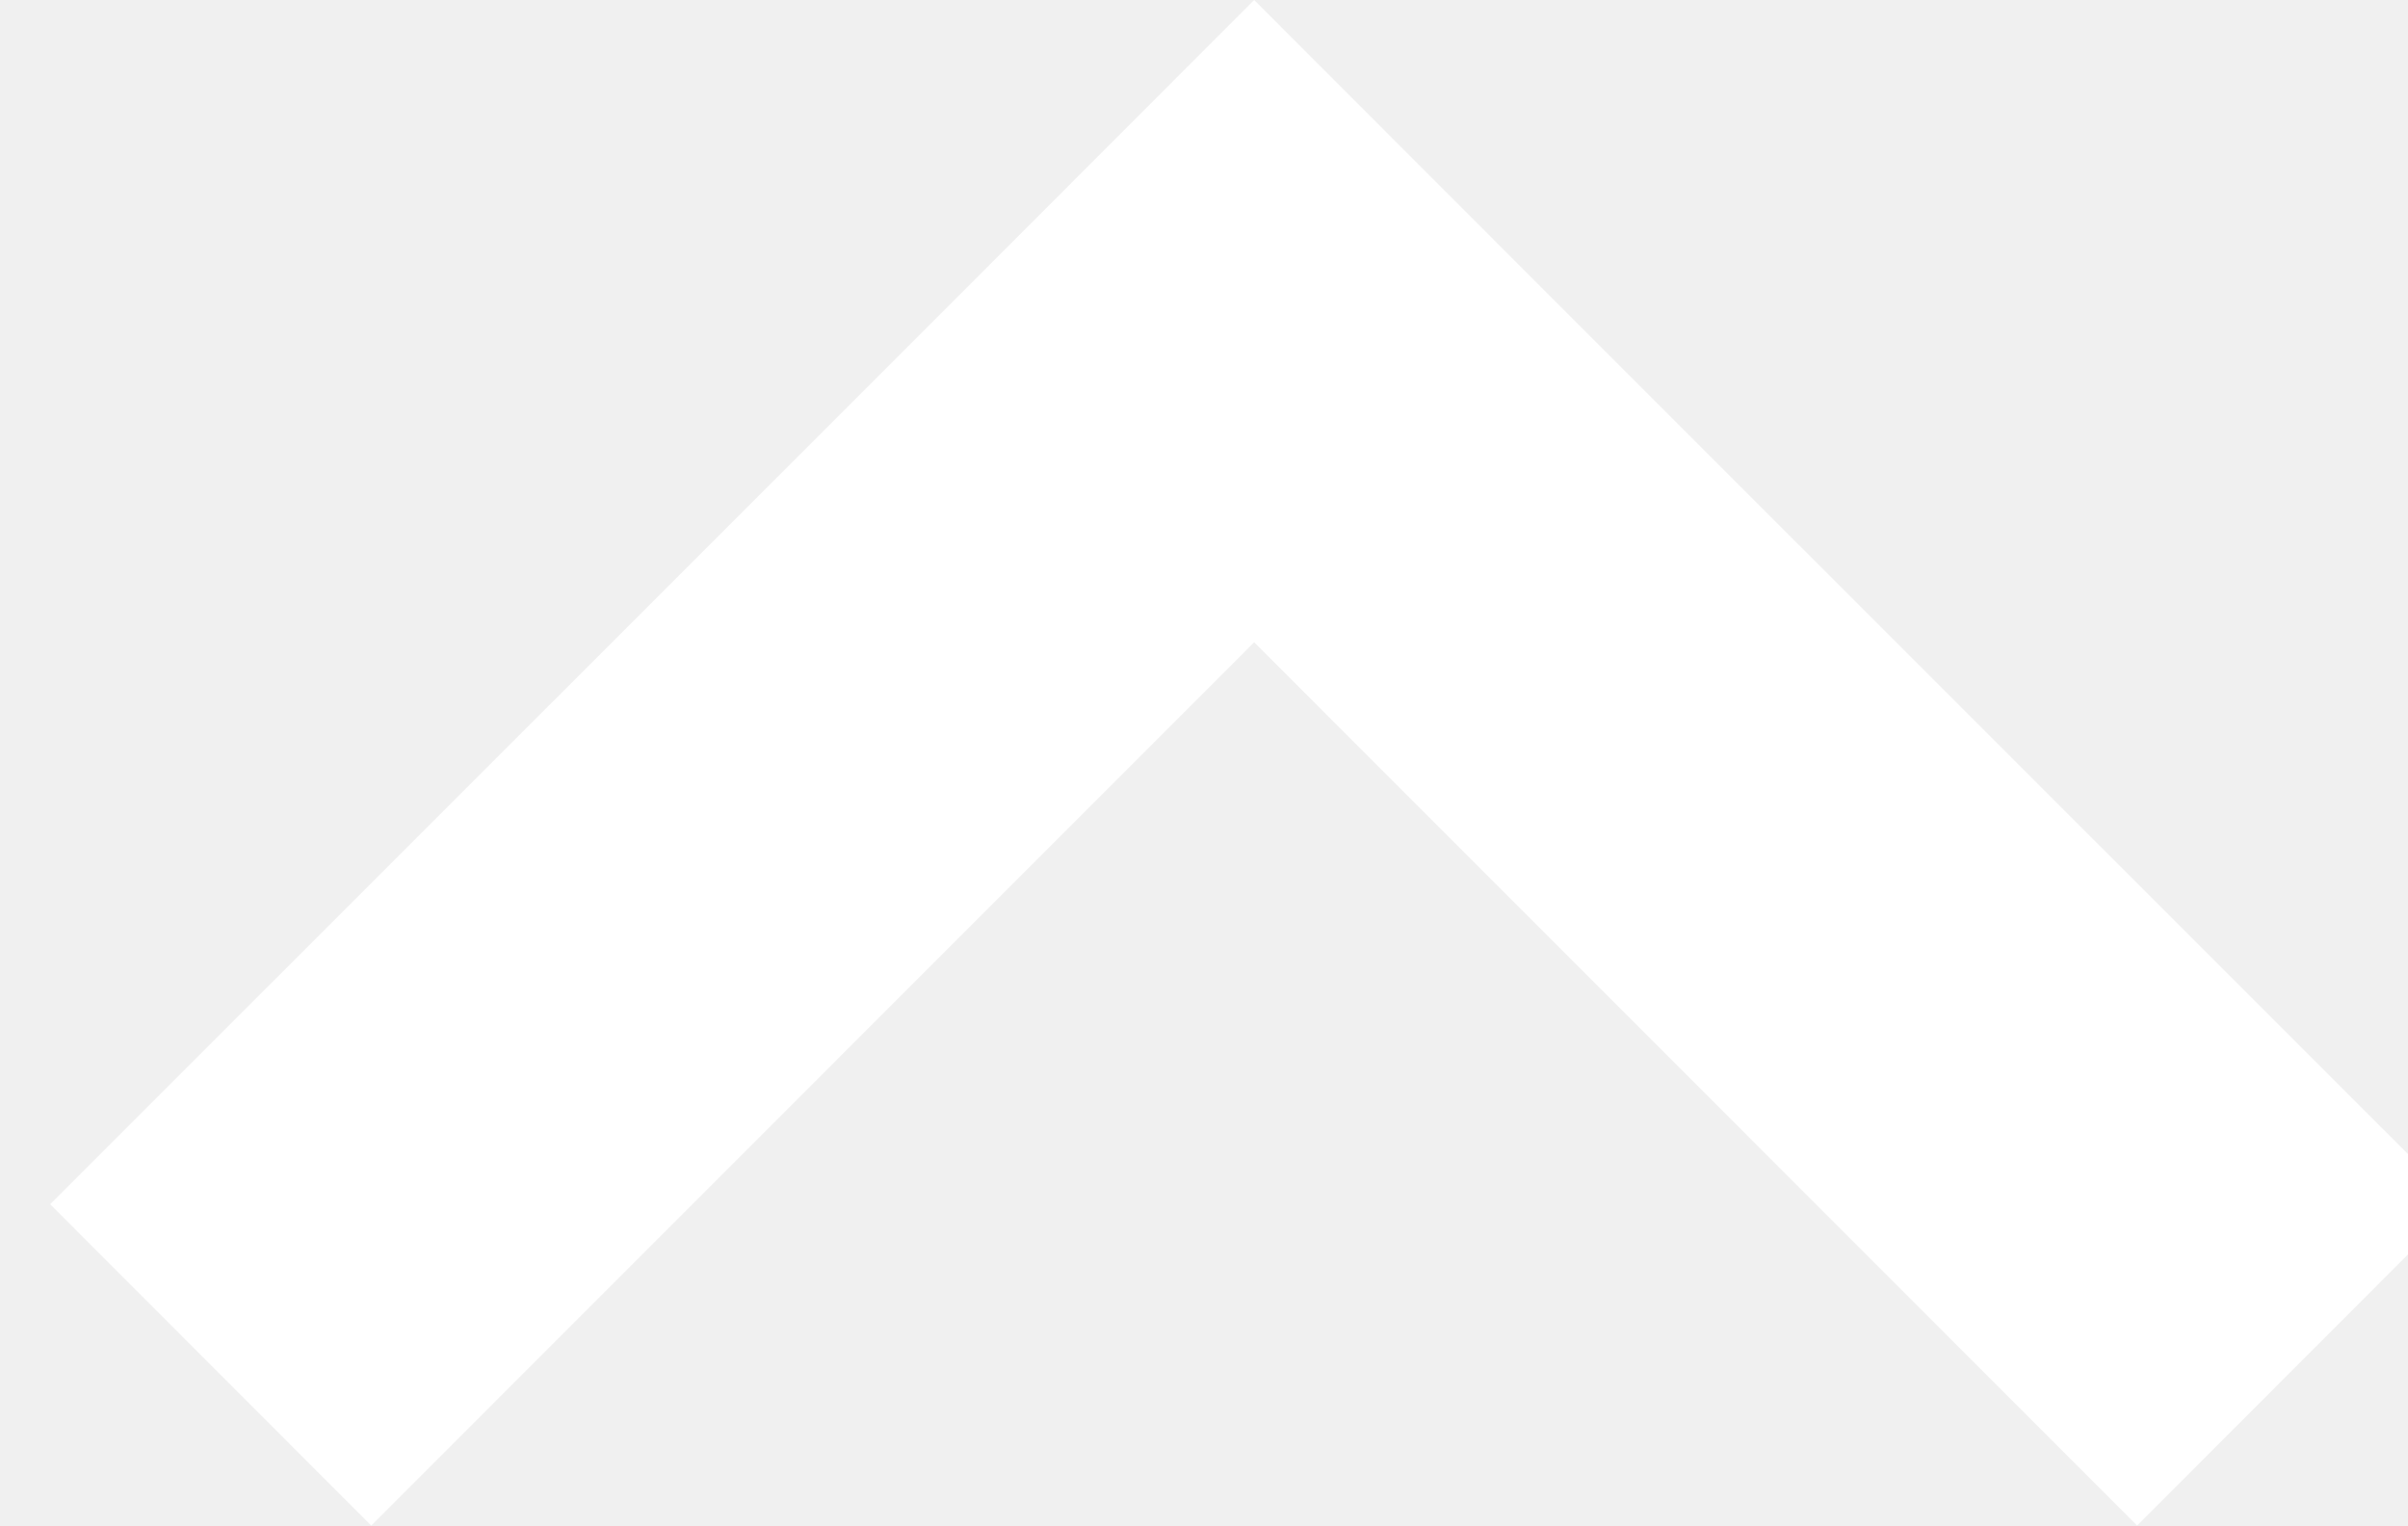
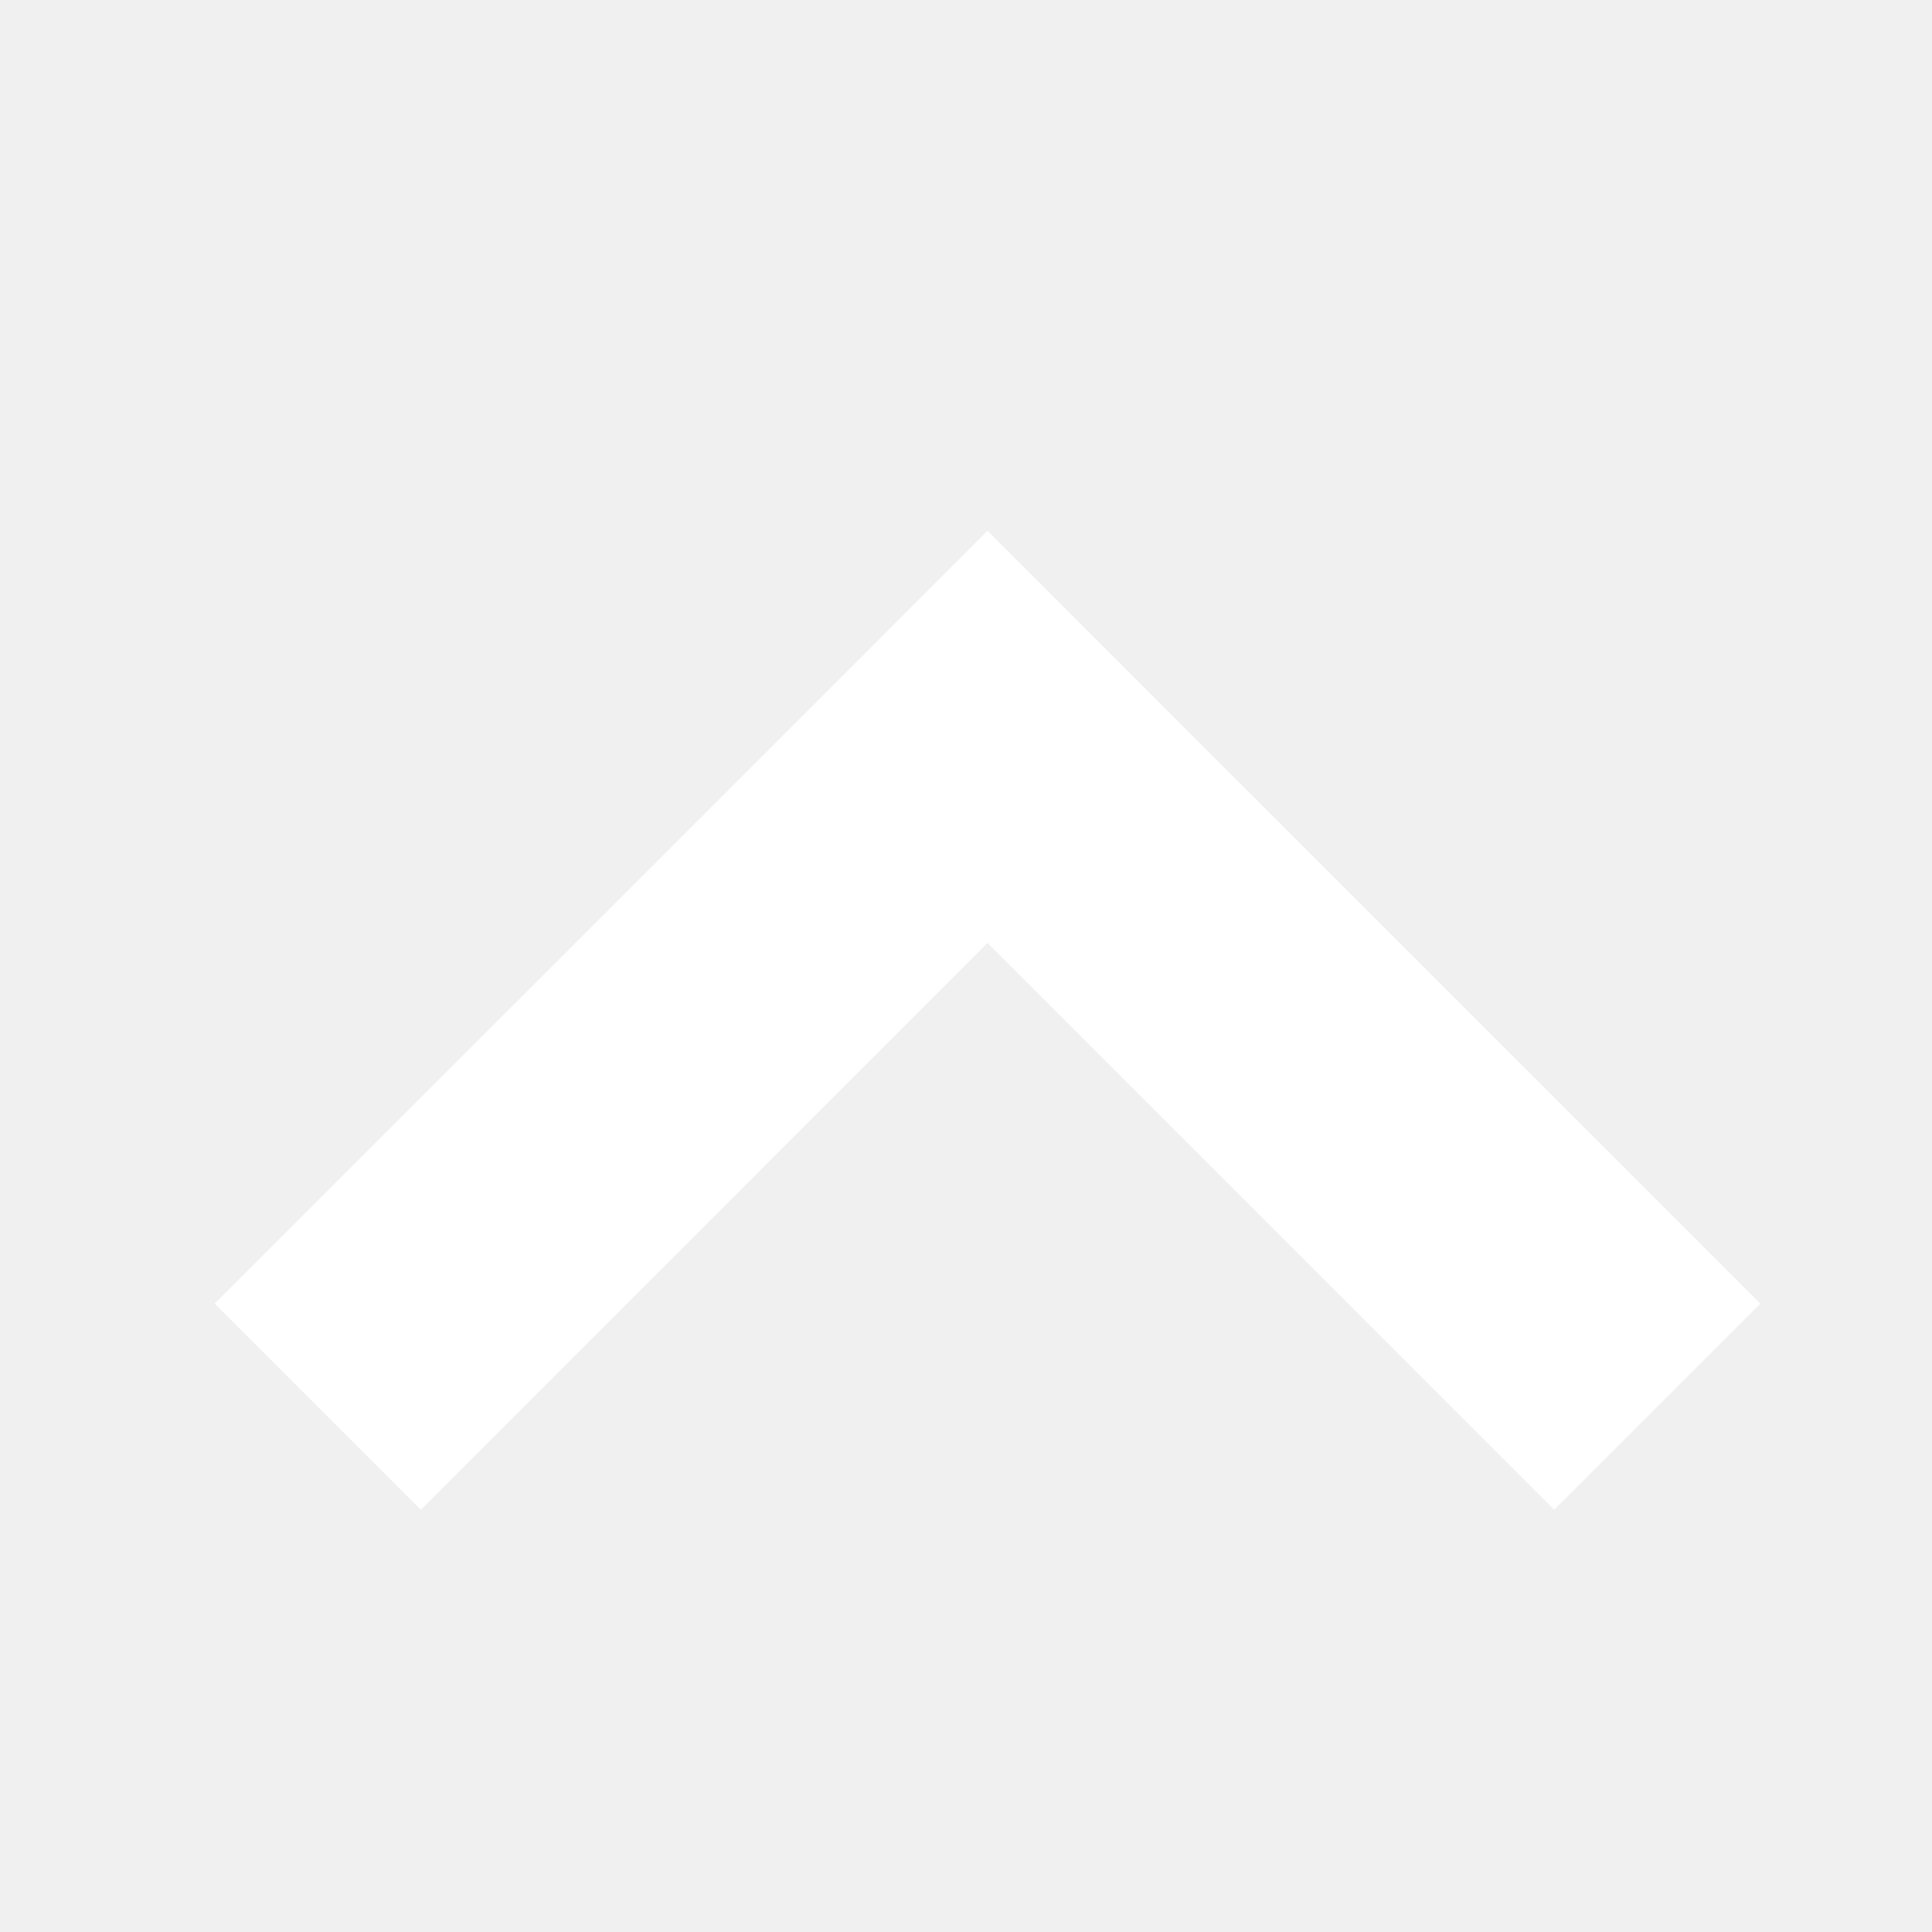
- <svg xmlns="http://www.w3.org/2000/svg" width="12" height="7.601" viewBox="0 0 12 7.601">
-   <path fill="#fff" d="M.25 6l4.4-4.399 1.6-1.601 1.6 1.601 4.4 4.399-1.6 1.601-4.4-4.401-4.4 4.401-1.6-1.601z" />
+ <svg xmlns="http://www.w3.org/2000/svg" width="15" height="15" viewBox="110 10 15 15" overflow="visible" enable-background="new 110 10 15 15">
+   <rect x="110" y="10" width="15" height="15" fill="none" />
+   <path fill="#fff" d="M111.667 20.121l4.4-4.399 1.6-1.601 1.6 1.601 4.4 4.399-1.6 1.601-4.4-4.401-4.4 4.401-1.6-1.601z" />
</svg>
